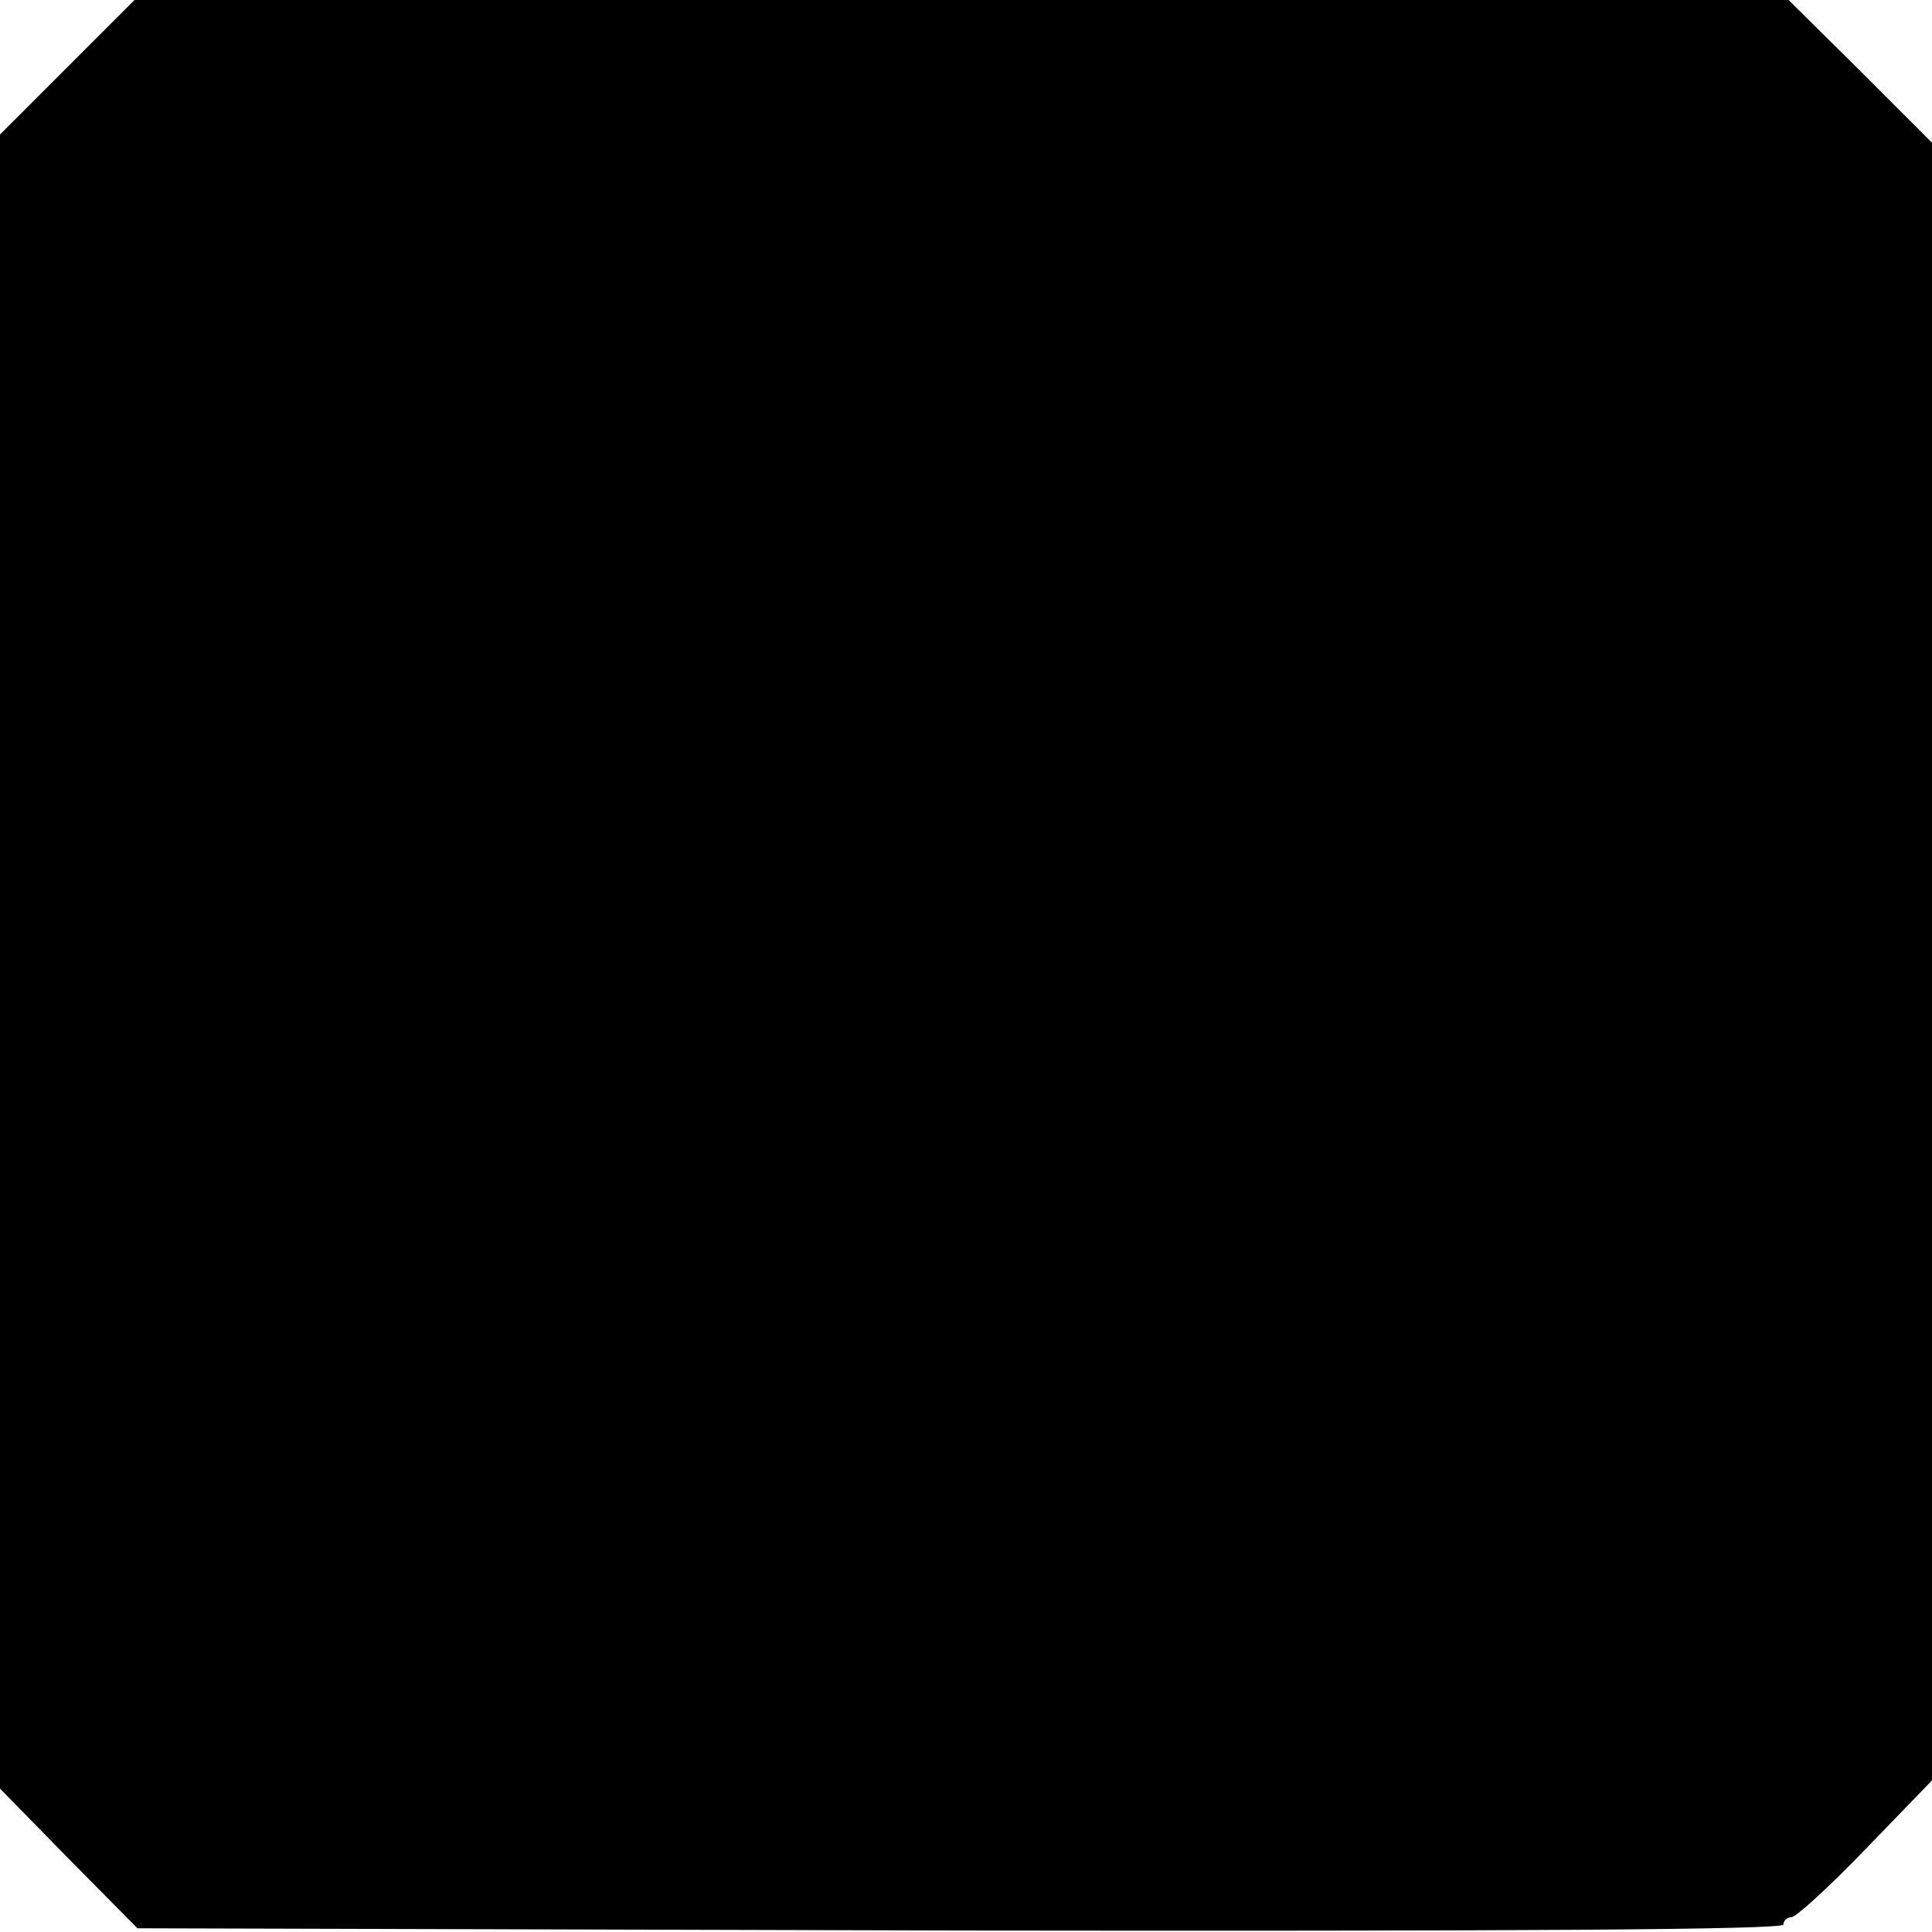
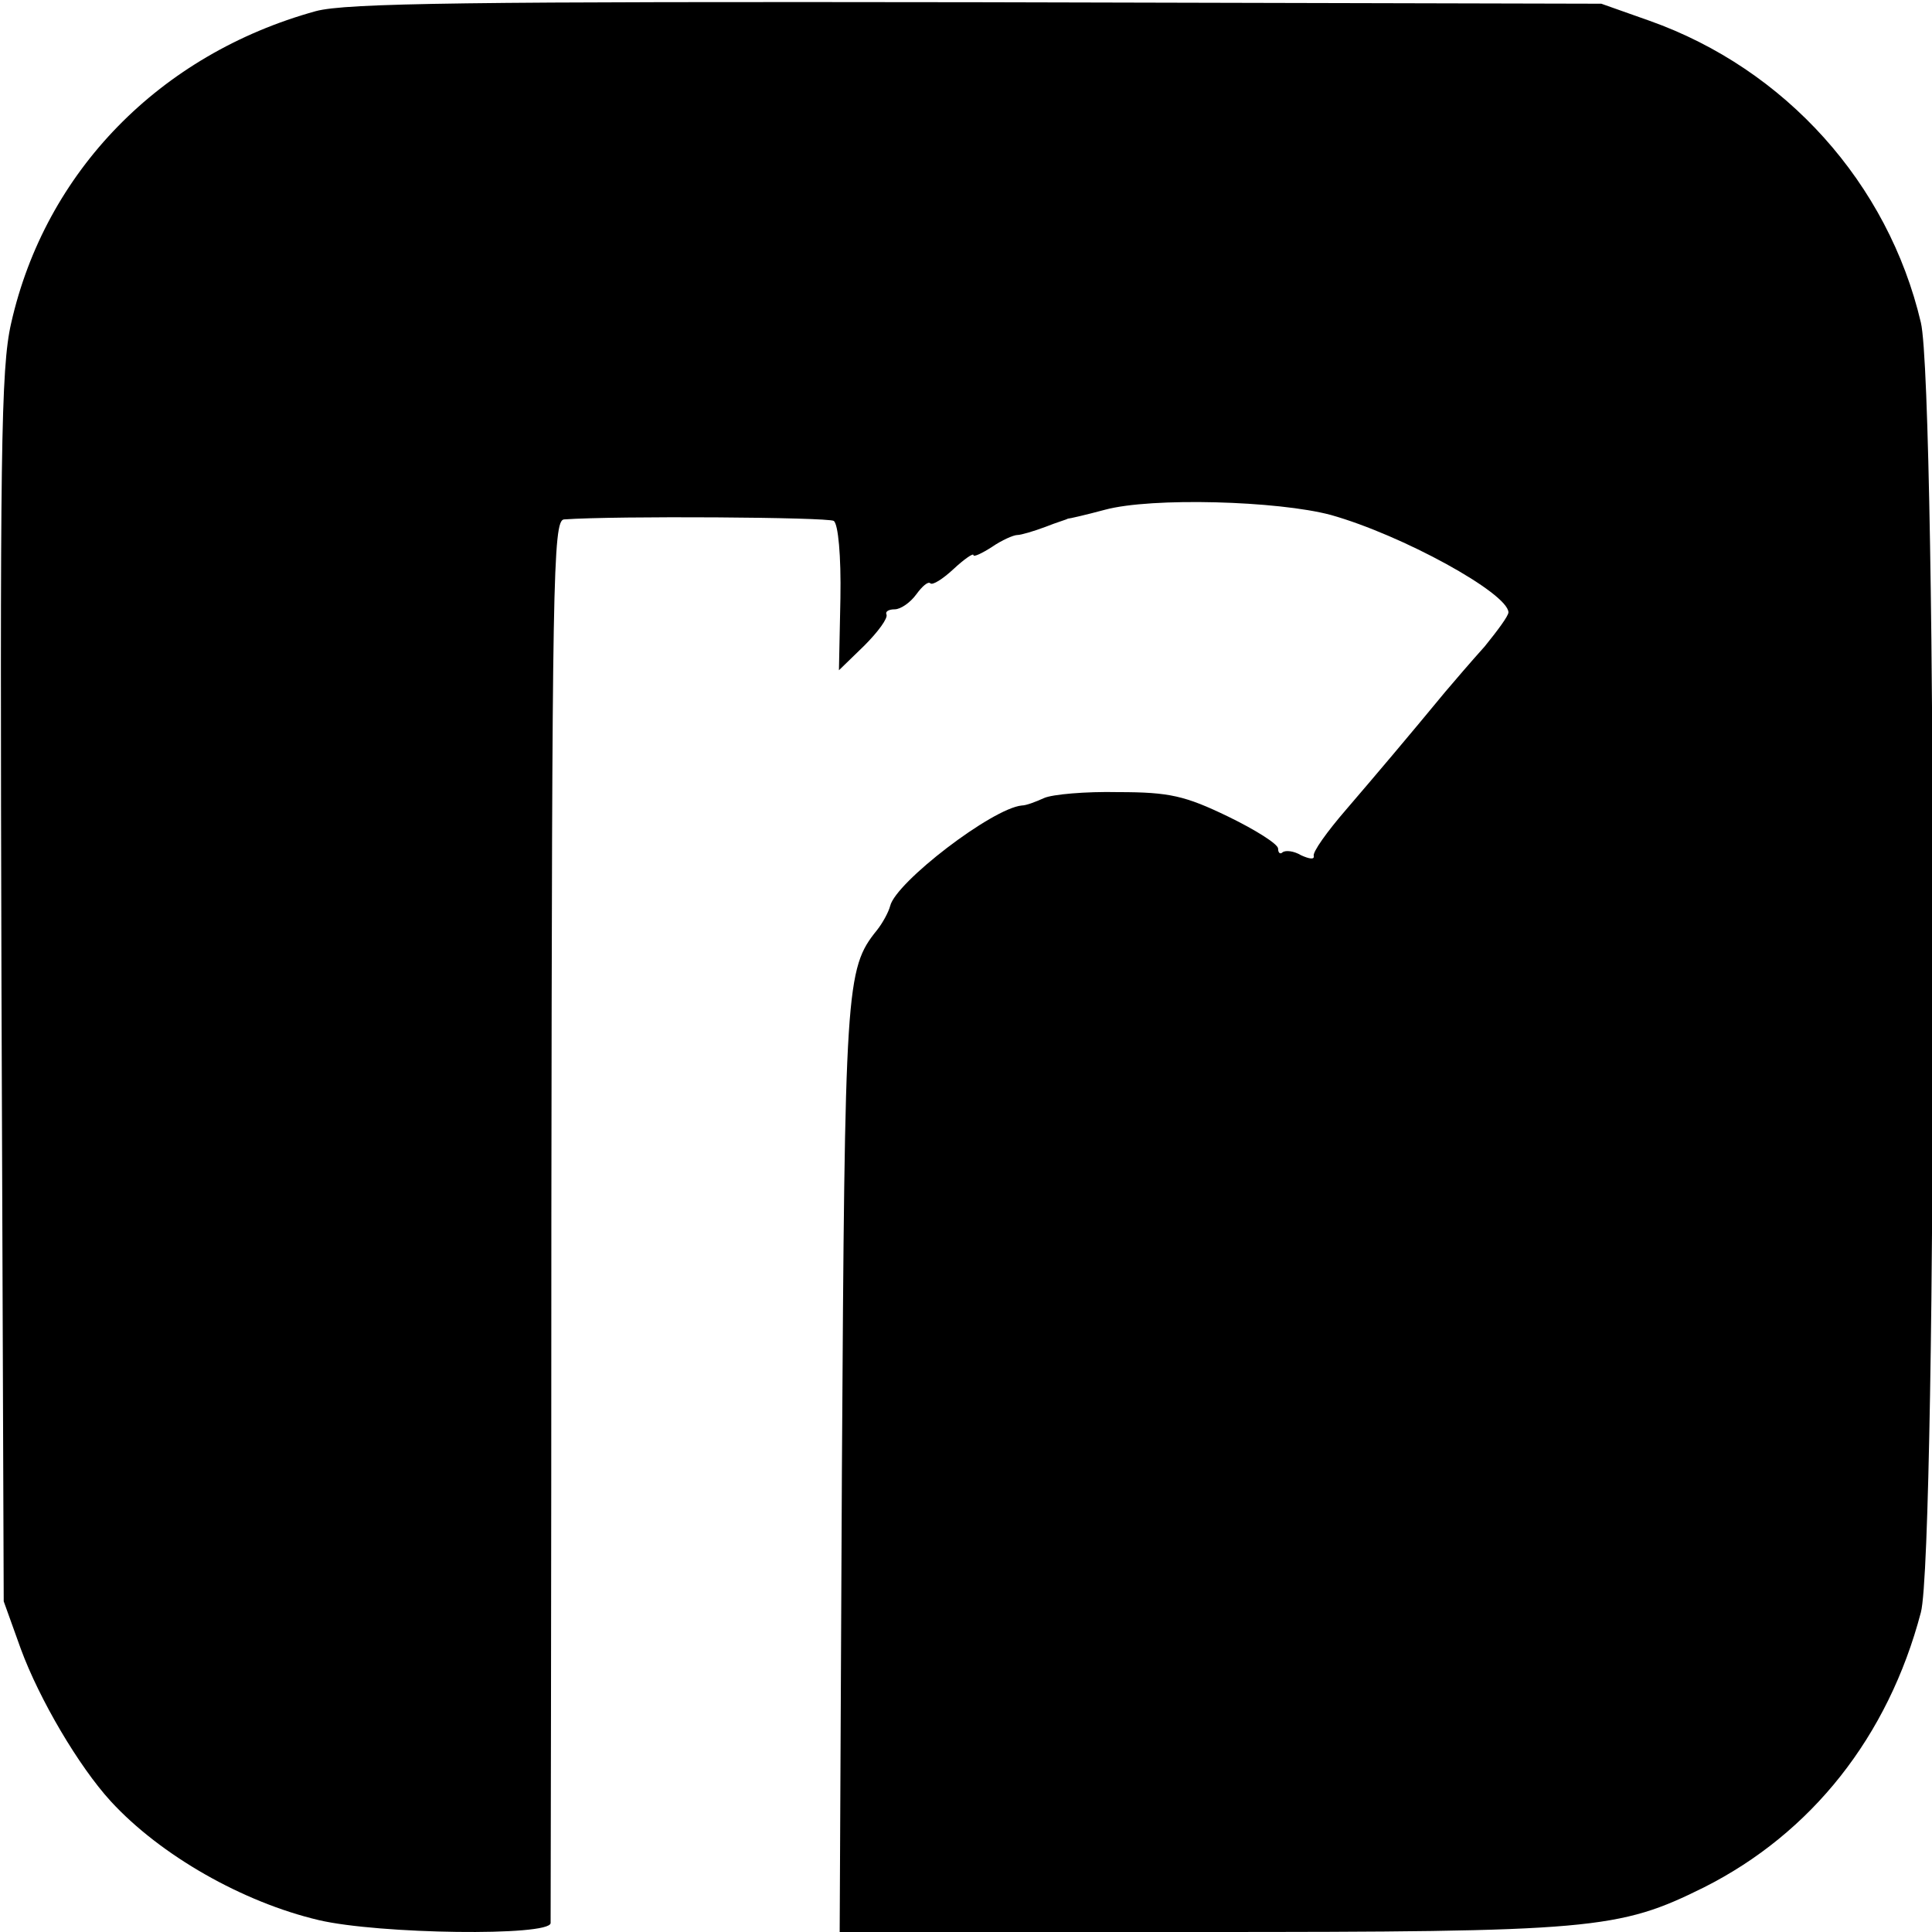
<svg xmlns="http://www.w3.org/2000/svg" version="1.0" width="260pt" height="260pt" viewBox="0 0 260 260" preserveAspectRatio="xMidYMid meet">
  <g transform="translate(0,260) scale(0.1,-0.1)" fill="#000000" stroke="none">
-     <path d="M90 2509 l-90 -90 0 -1113 0 -1113 92 -94 93 -94 1108 -3 c742 -1 1107 1 1107 8 0 5 5 10 11 10 6 0 51 41 100 92 l89 92 0 1102 0 1102 -96 96 -97 96 -1113 0 -1113 0 -91 -91z" />
+     <path d="M425 2585 c-210 -58 -364 -216 -410 -420 -14 -61 -15 -175 -13 -895 l3 -825 23 -64 c25 -68 78 -158 121 -205 67 -73 178 -136 280 -160 81 -19 311 -22 312 -4 0 7 1 435 1 951 1 854 2 937 17 938 70 5 355 3 363 -2 6 -4 10 -47 9 -104 l-2 -97 34 33 c19 19 32 37 30 42 -2 4 3 7 11 7 8 0 21 9 29 20 8 11 16 18 19 15 3 -3 17 6 31 19 15 14 27 22 27 19 0 -3 11 2 25 11 13 9 29 16 34 16 5 0 22 5 38 11 15 6 29 10 30 11 2 0 24 5 50 12 63 17 233 12 304 -7 96 -27 238 -105 239 -131 0 -5 -15 -25 -32 -46 -18 -20 -42 -48 -53 -61 -52 -63 -91 -109 -133 -158 -26 -30 -46 -58 -44 -63 1 -5 -6 -4 -17 1 -10 6 -21 7 -25 4 -3 -3 -6 -1 -6 5 0 6 -30 25 -67 43 -58 28 -79 33 -148 33 -44 1 -89 -3 -100 -8 -11 -5 -24 -10 -30 -10 -40 -4 -169 -103 -177 -135 -2 -8 -10 -23 -18 -33 -42 -52 -43 -75 -47 -726 l-3 -622 483 0 c531 0 565 3 680 60 145 73 248 203 292 370 22 81 22 1645 0 1736 -44 187 -182 341 -365 406 l-65 23 -840 2 c-686 1 -849 -1 -890 -12z" />
  </g>
</svg>
